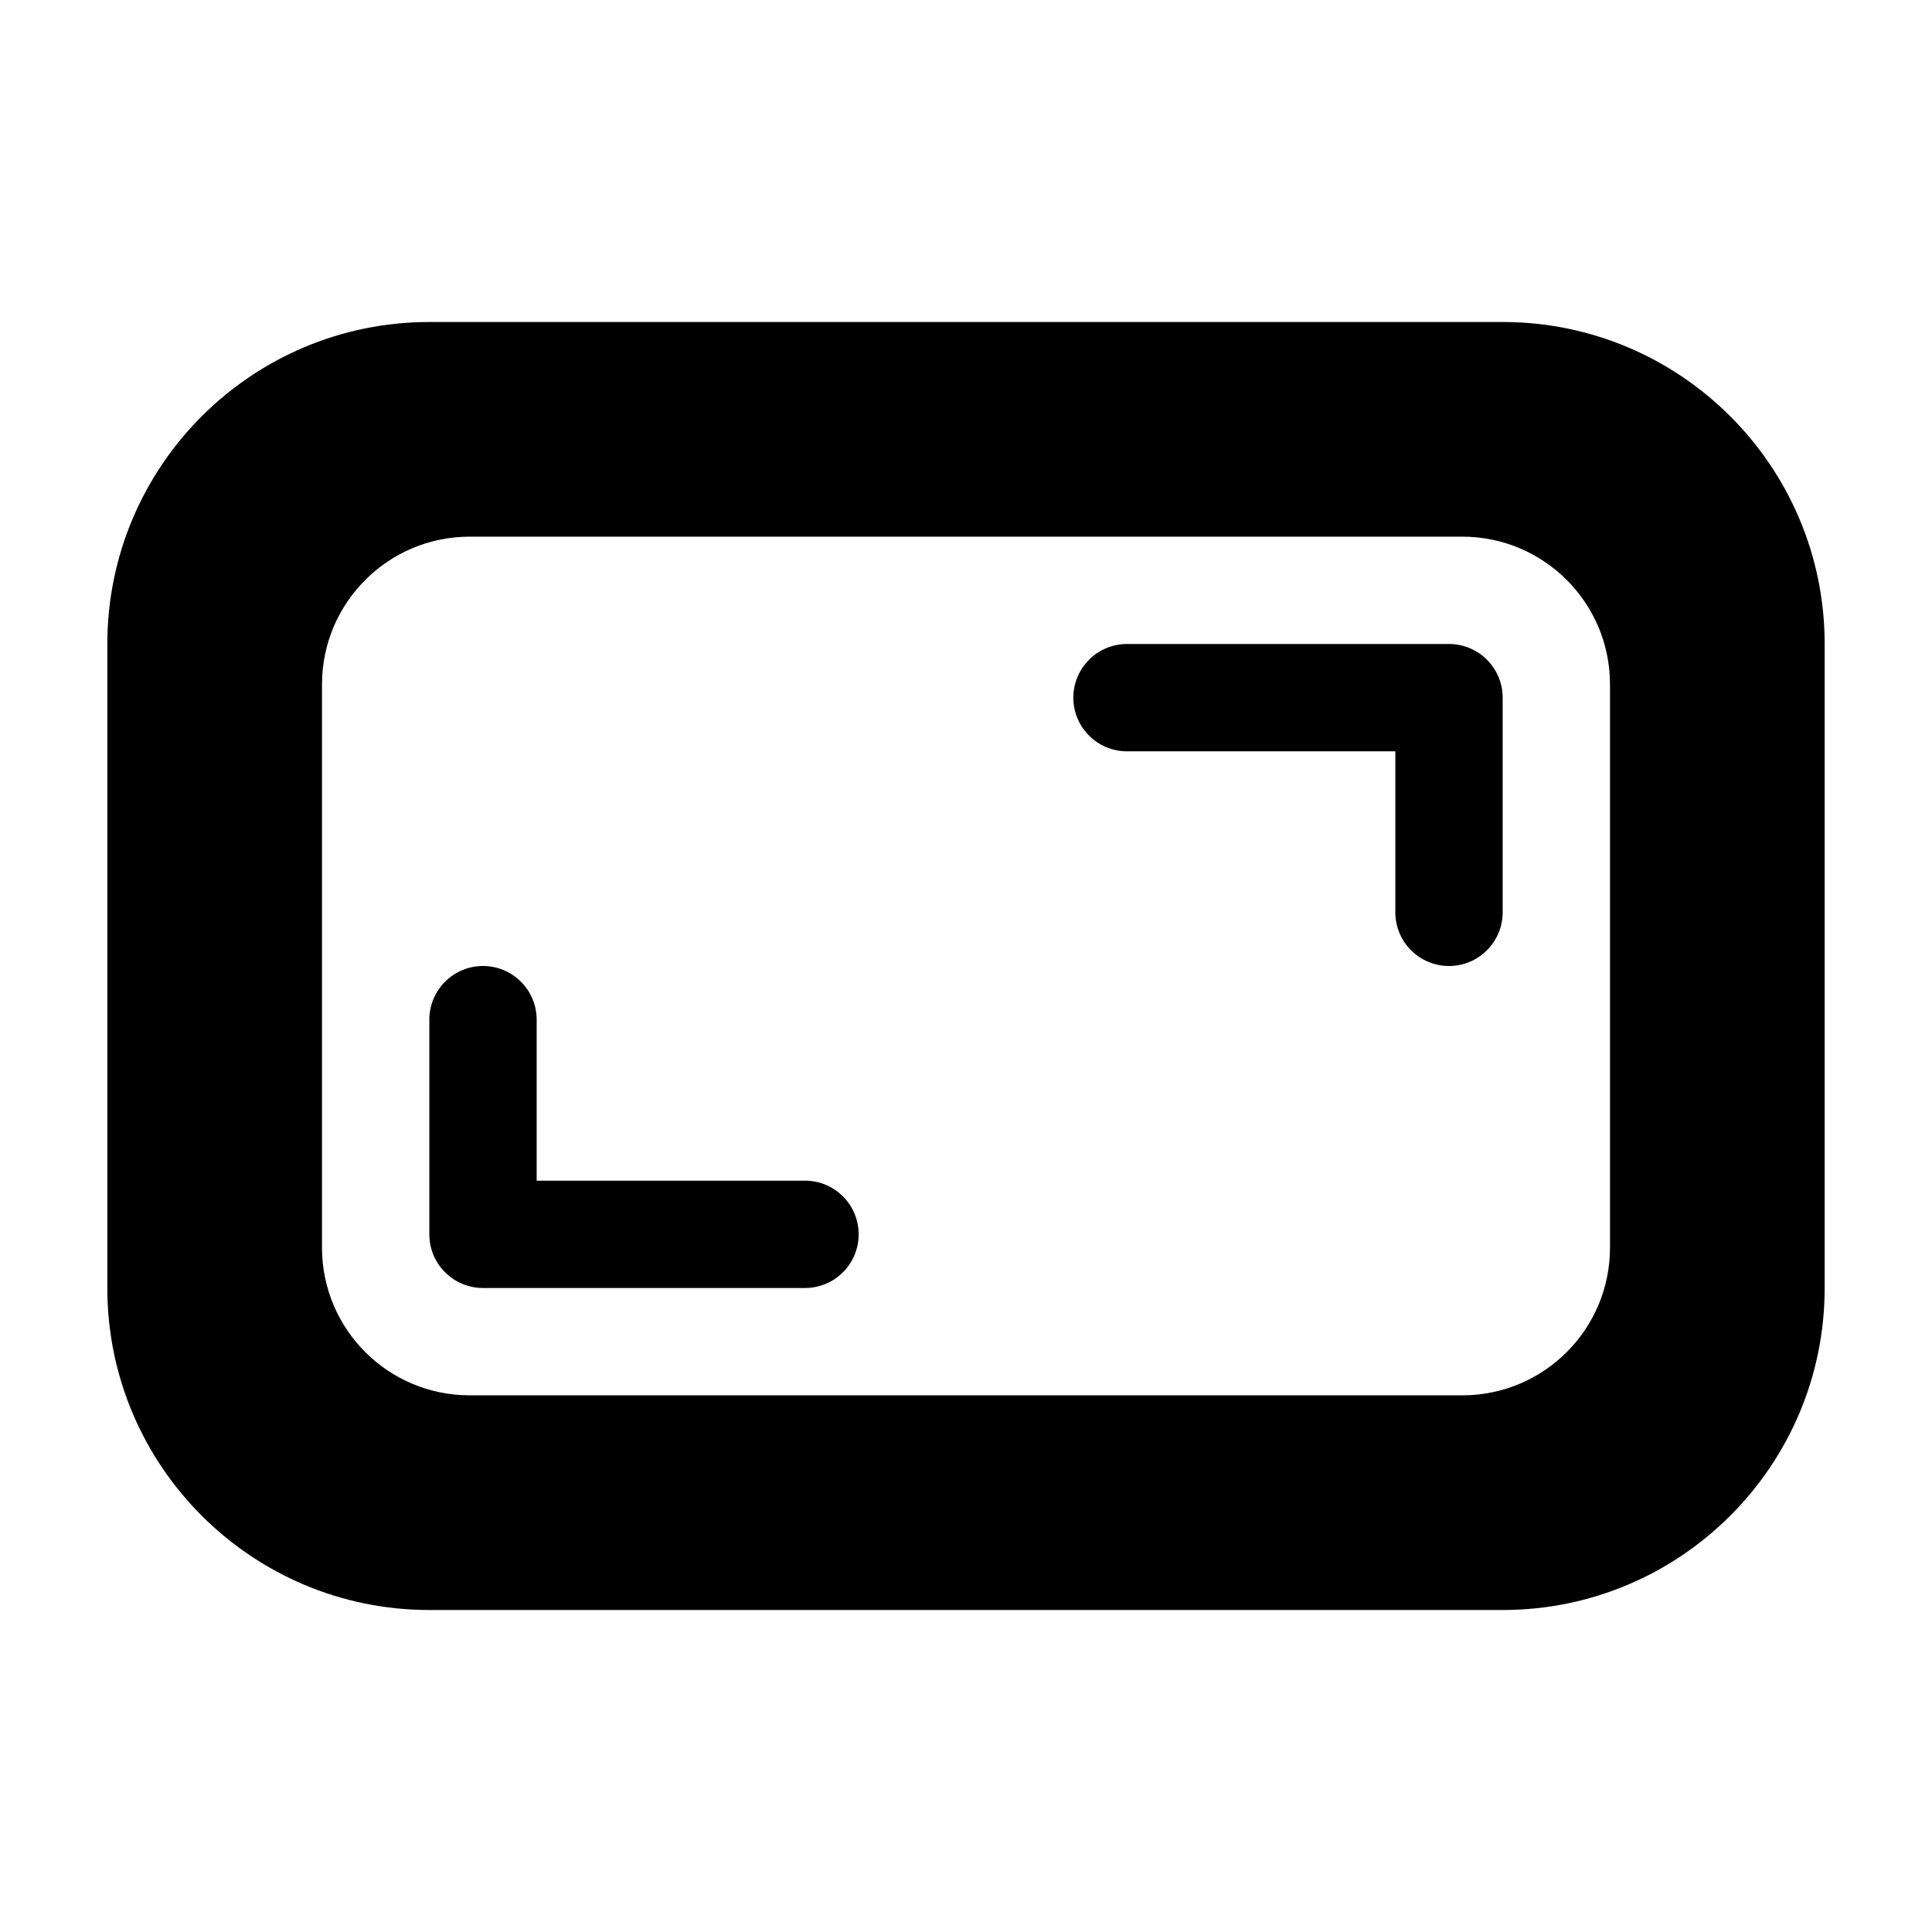
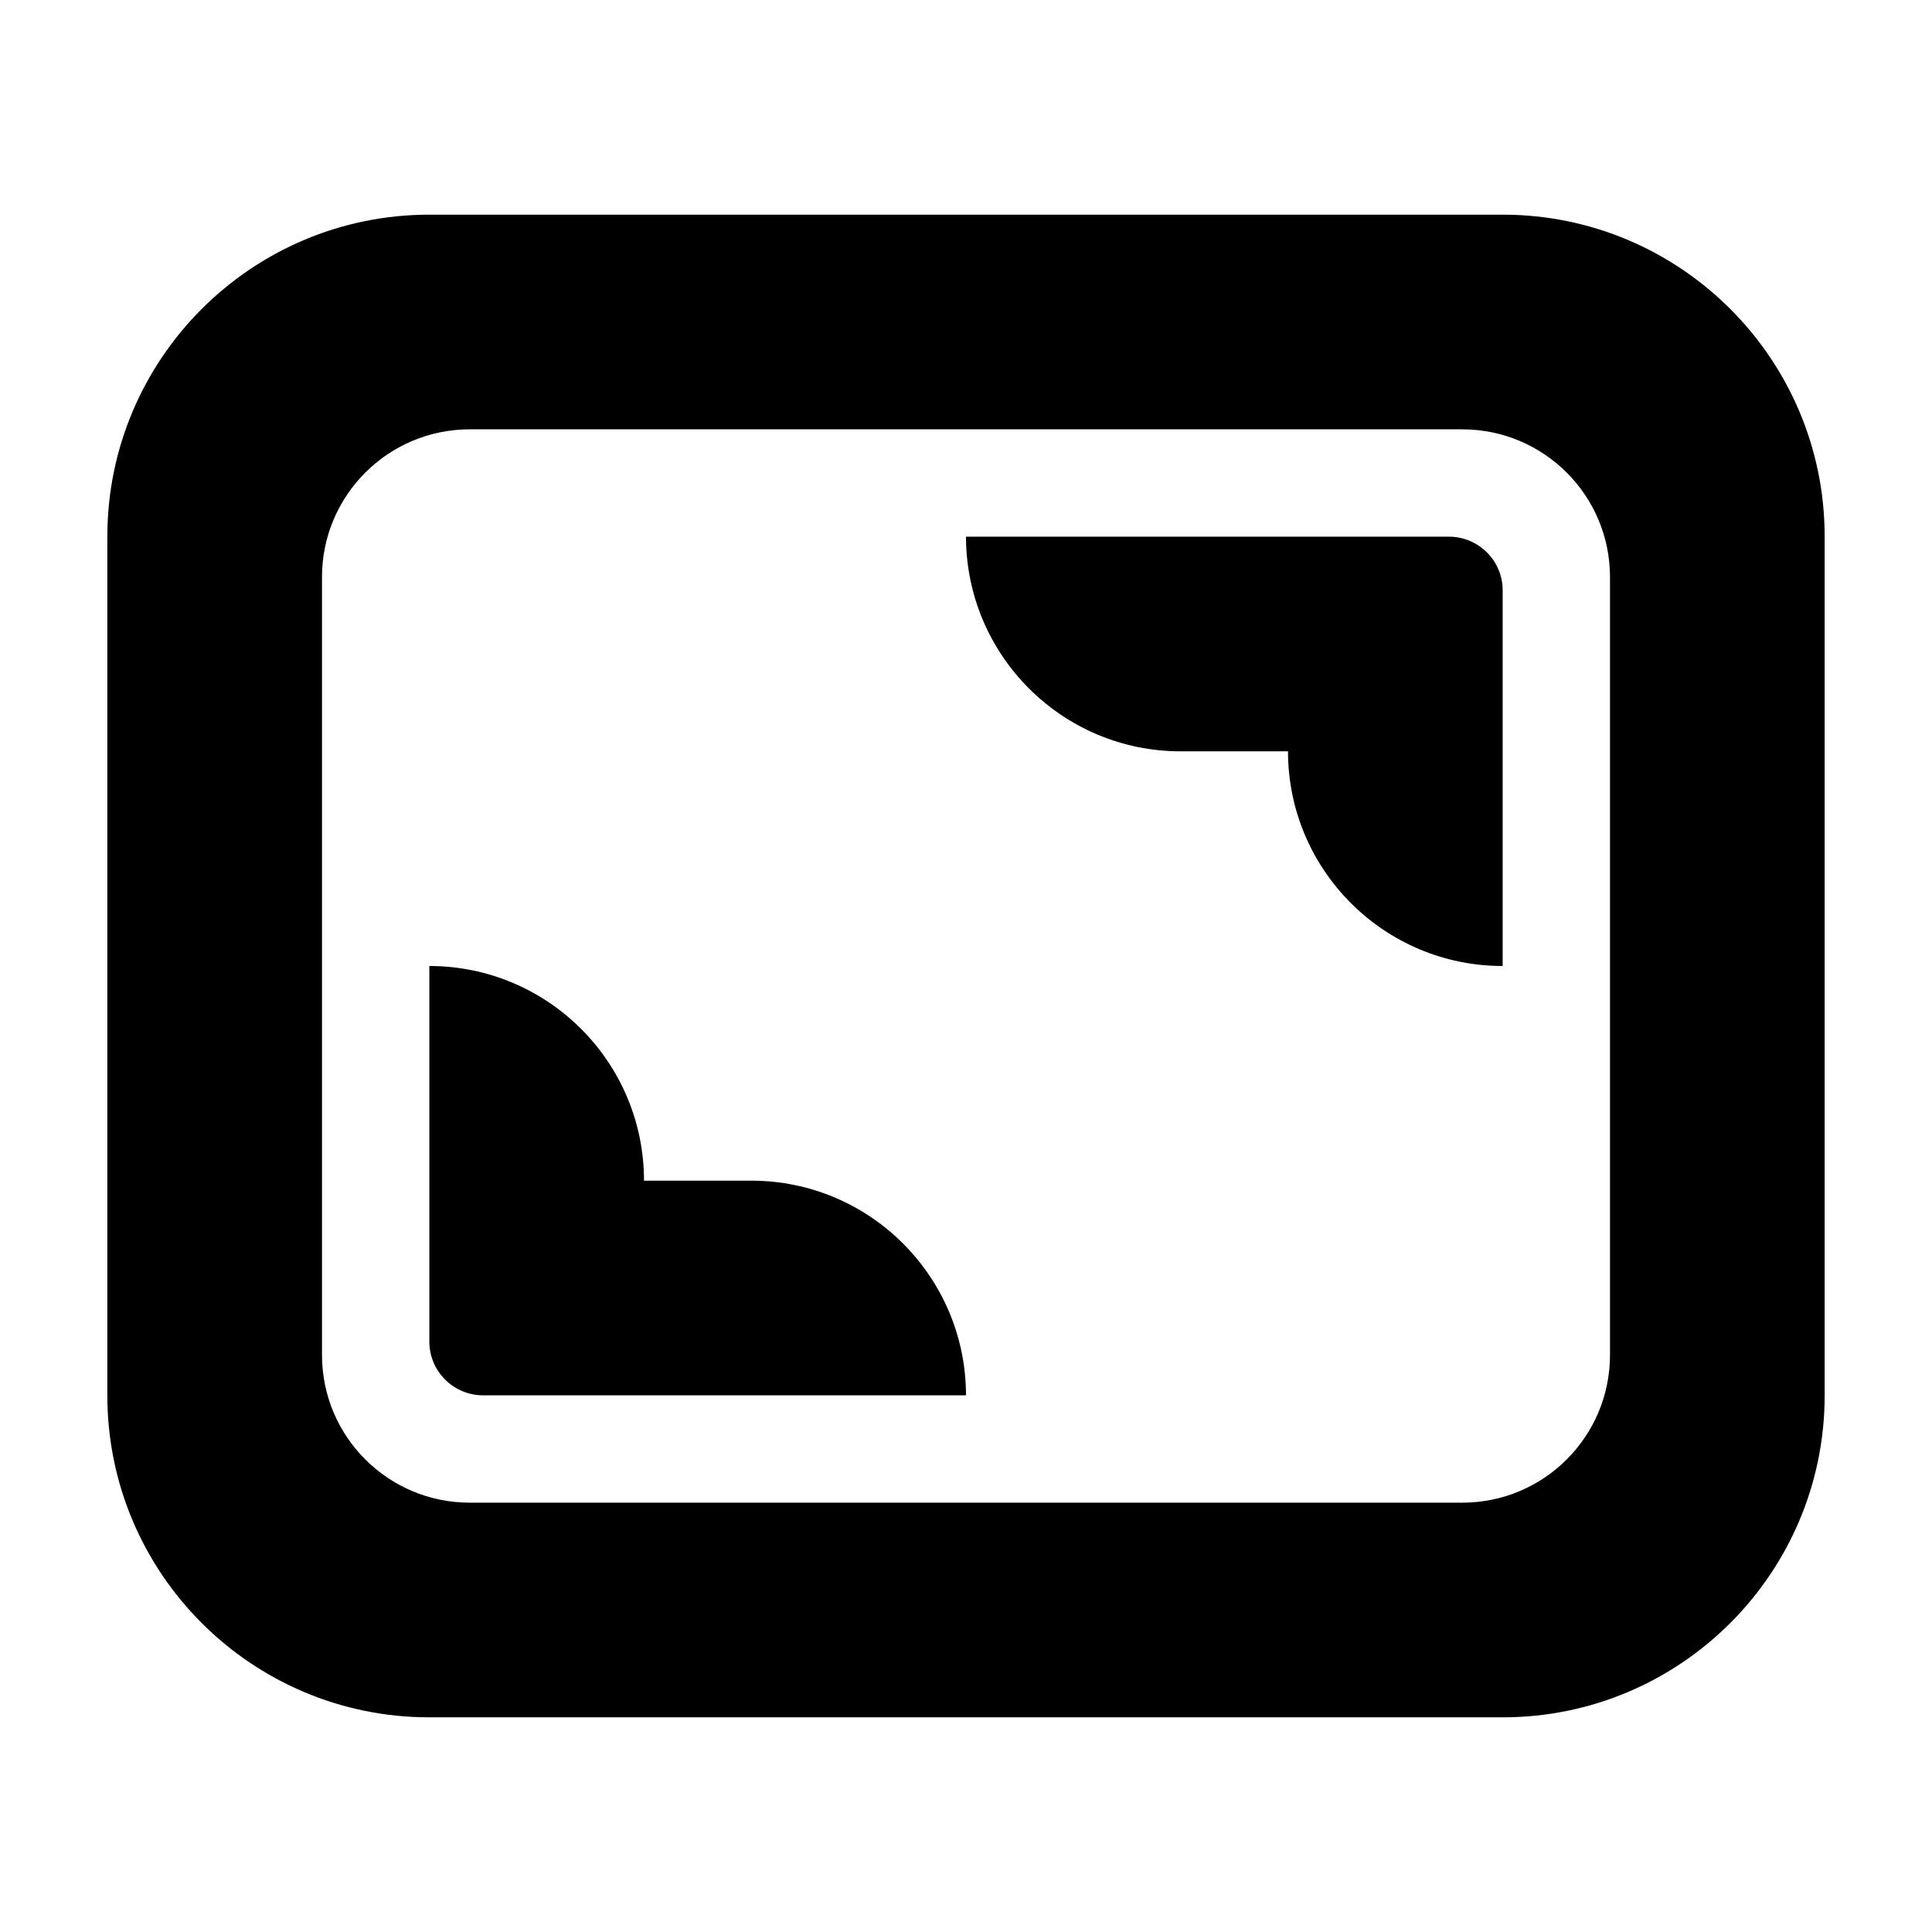
<svg xmlns="http://www.w3.org/2000/svg" width="100%" height="100%" viewBox="0 0 18 18" version="1.1" xml:space="preserve" style="fill-rule:evenodd;clip-rule:evenodd;stroke-linejoin:round;stroke-miterlimit:2;">
-   <path d="M14,3c1.656,0 3,1.344 3,3l0,6c0,1.656 -1.344,3 -3,3l-10,0c-1.656,0 -3,-1.344 -3,-3l0,-6c0,-1.656 1.344,-3 3,-3l10,0Zm-0.376,2l-9.248,0c-0.76,0 -1.376,0.617 -1.376,1.376l0,5.248c0,0.76 0.616,1.376 1.376,1.376l9.248,0c0.76,0 1.376,-0.616 1.376,-1.376l0,-5.248c0,-0.759 -0.616,-1.376 -1.376,-1.376Z" />
-   <path d="M4,11.5c0,0 0,-2 0,-2c0,-0.276 0.224,-0.5 0.5,-0.5c0.276,0 0.5,0.224 0.5,0.5l0,1.5l2.5,0c0.276,0 0.5,0.224 0.5,0.5c0,0.276 -0.224,0.5 -0.5,0.5l-3,0c-0.138,0 -0.263,-0.056 -0.353,-0.146l0,-0.001c0,0 -0.001,0 -0.001,0c-0.09,-0.09 -0.146,-0.215 -0.146,-0.353l0,0Z" />
-   <path d="M14,6.5c0,0 0,2 0,2c0,0.276 -0.224,0.5 -0.5,0.5c-0.276,0 -0.5,-0.224 -0.5,-0.5l0,-1.5l-2.5,0c-0.276,0 -0.5,-0.224 -0.5,-0.5c0,-0.276 0.224,-0.5 0.5,-0.5l3,0c0.138,0 0.263,0.056 0.353,0.146l0,0.001c0,0 0.001,0 0.001,0c0.09,0.09 0.146,0.215 0.146,0.353l0,0Z" />
+   <path d="M14,2c1.656,0 3,1.344 3,3l0,8c0,1.656 -1.344,3 -3,3l-10,0c-1.656,0 -3,-1.344 -3,-3l0,-8c0,-1.656 1.344,-3 3,-3l10,0Zm-0.376,2l-9.248,0c-0.76,0 -1.376,0.617 -1.376,1.376l0,7.248c0,0.76 0.616,1.376 1.376,1.376l9.248,0c0.76,0 1.376,-0.616 1.376,-1.376l0,-7.248c0,-0.759 -0.616,-1.376 -1.376,-1.376Z" />
+   <path d="M4,9c1.104,0 2,0.896 2,2l1,0c1.103,0 1.999,0.895 2,2l-4.5,0c-0.276,-0.001 -0.499,-0.224 -0.5,-0.5l0,-3.5Z" />
+   <path d="M11,7c-1.103,0 -1.999,-0.895 -2,-2l4.5,0c0.277,0.001 0.5,0.225 0.5,0.5l0,3.5c-1.104,0 -2,-0.896 -2,-2l-1,0Z" />
</svg>
